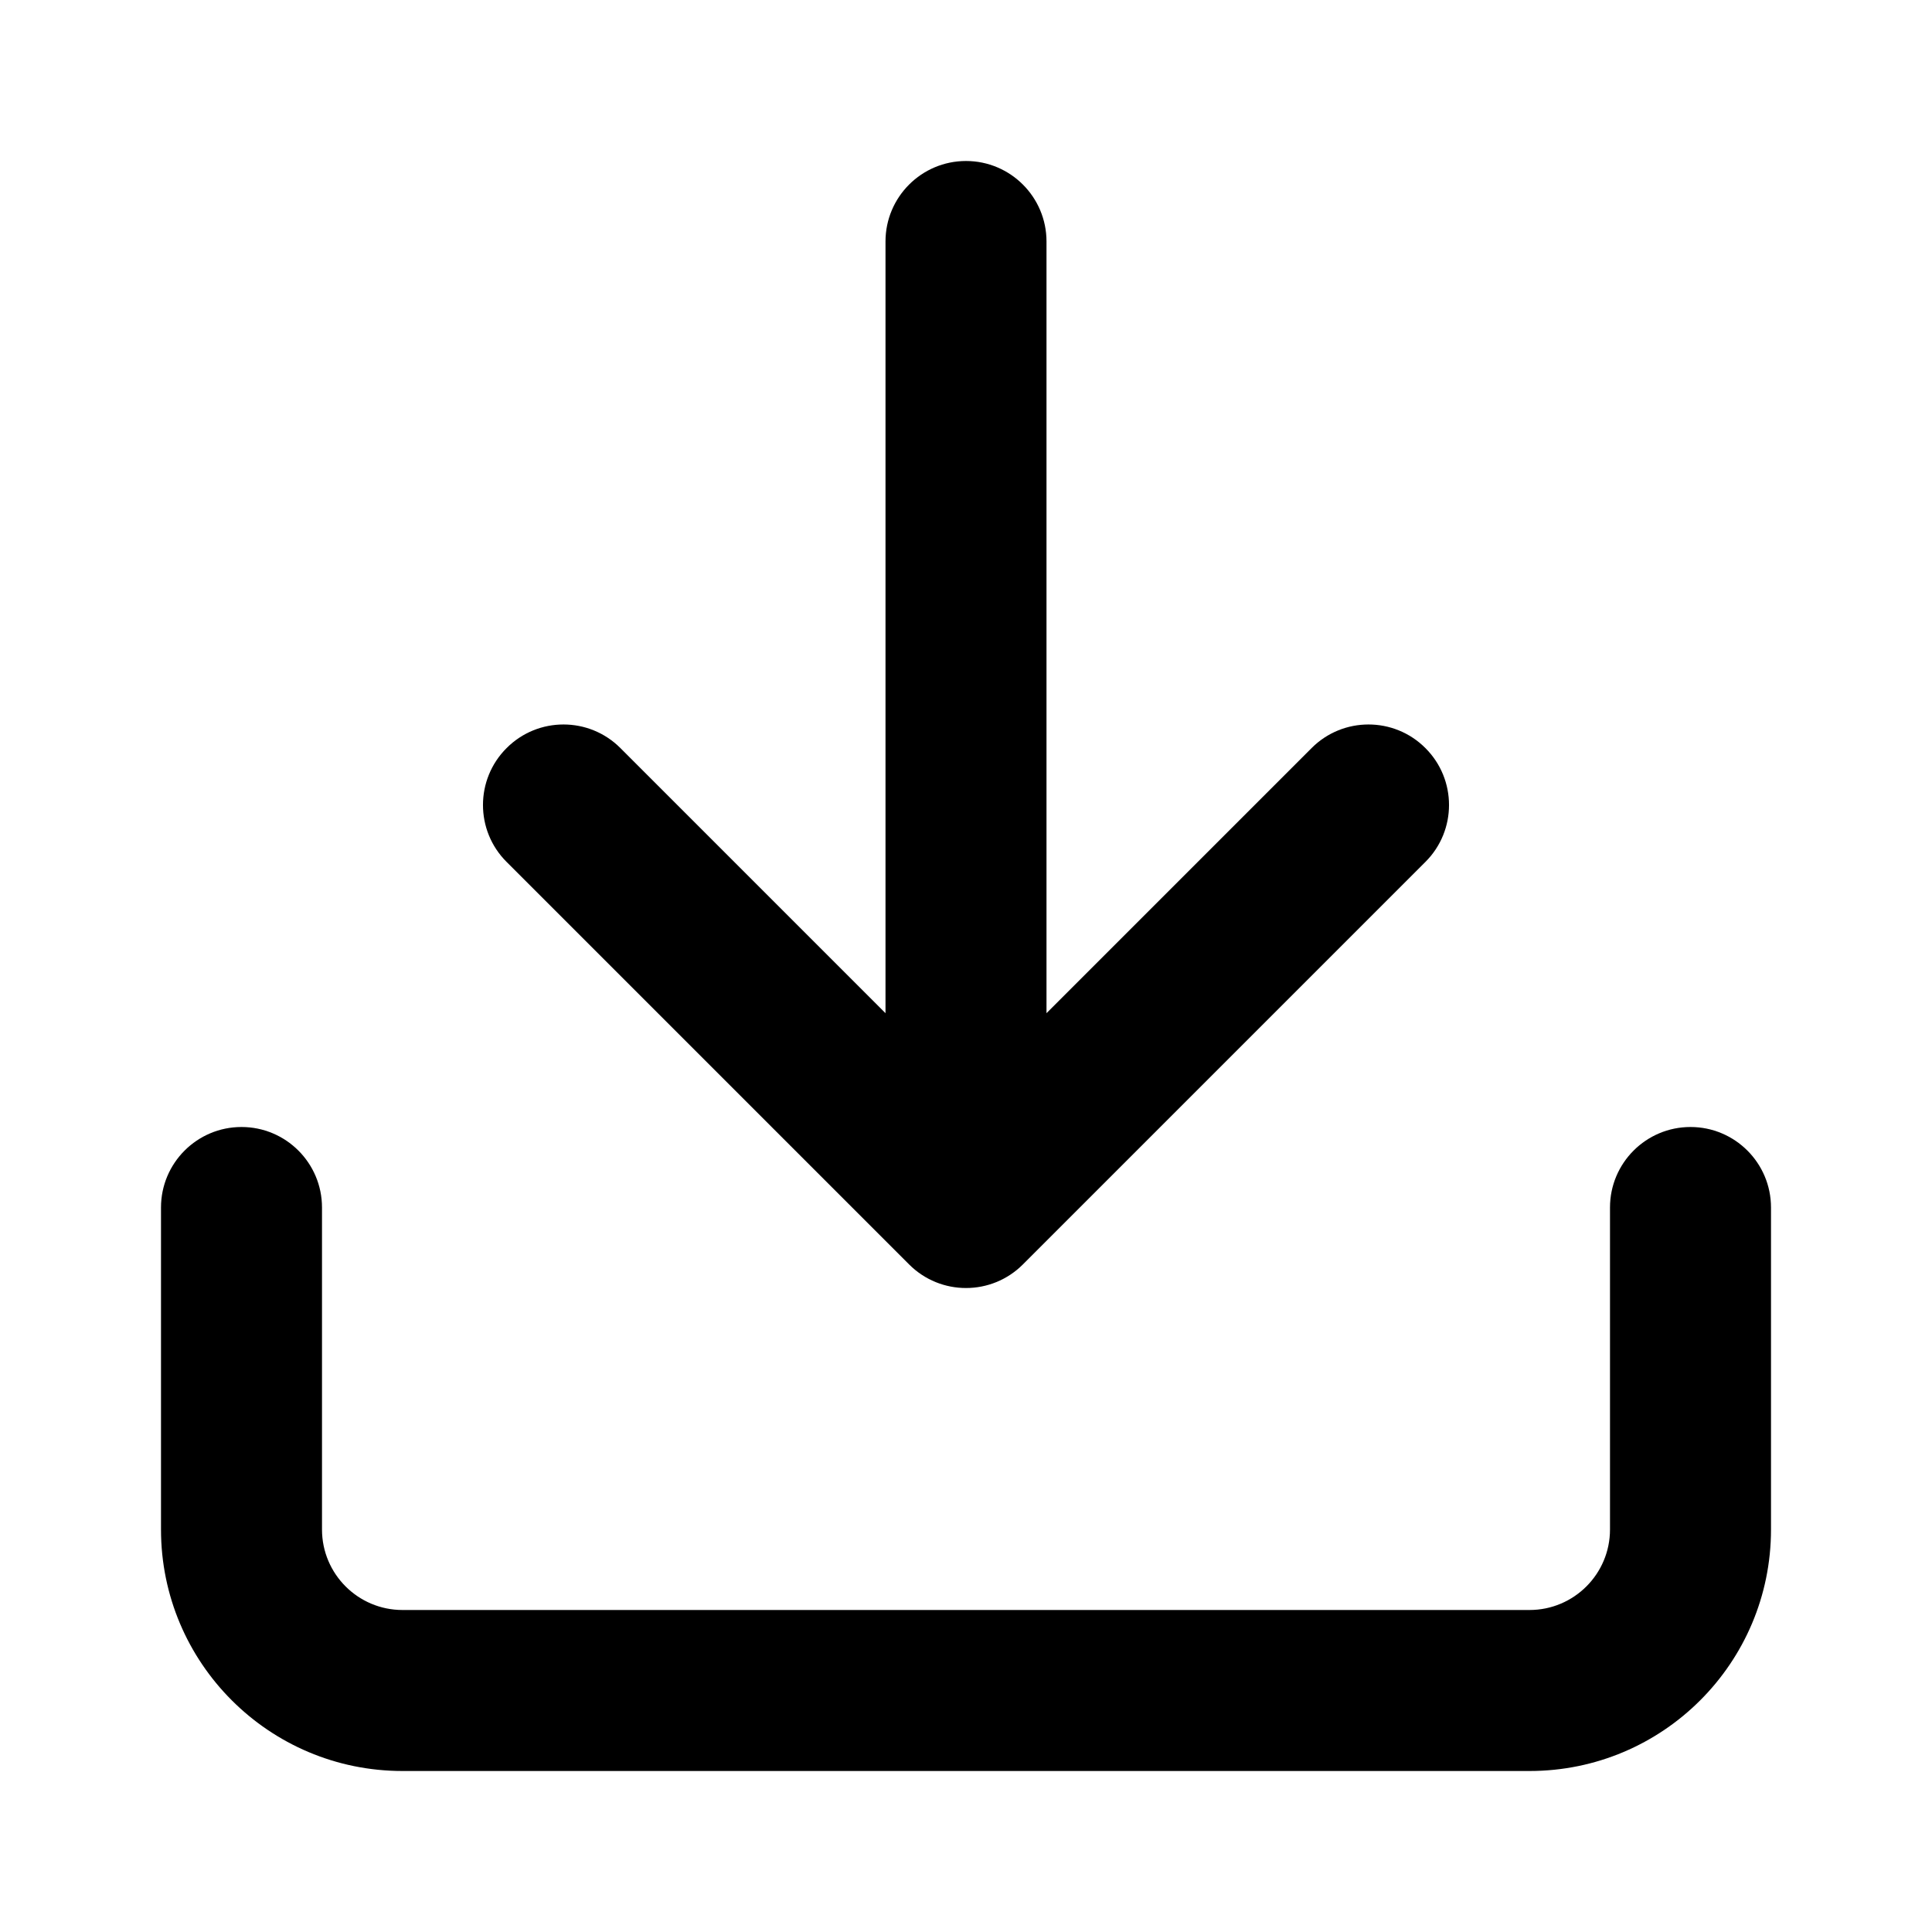
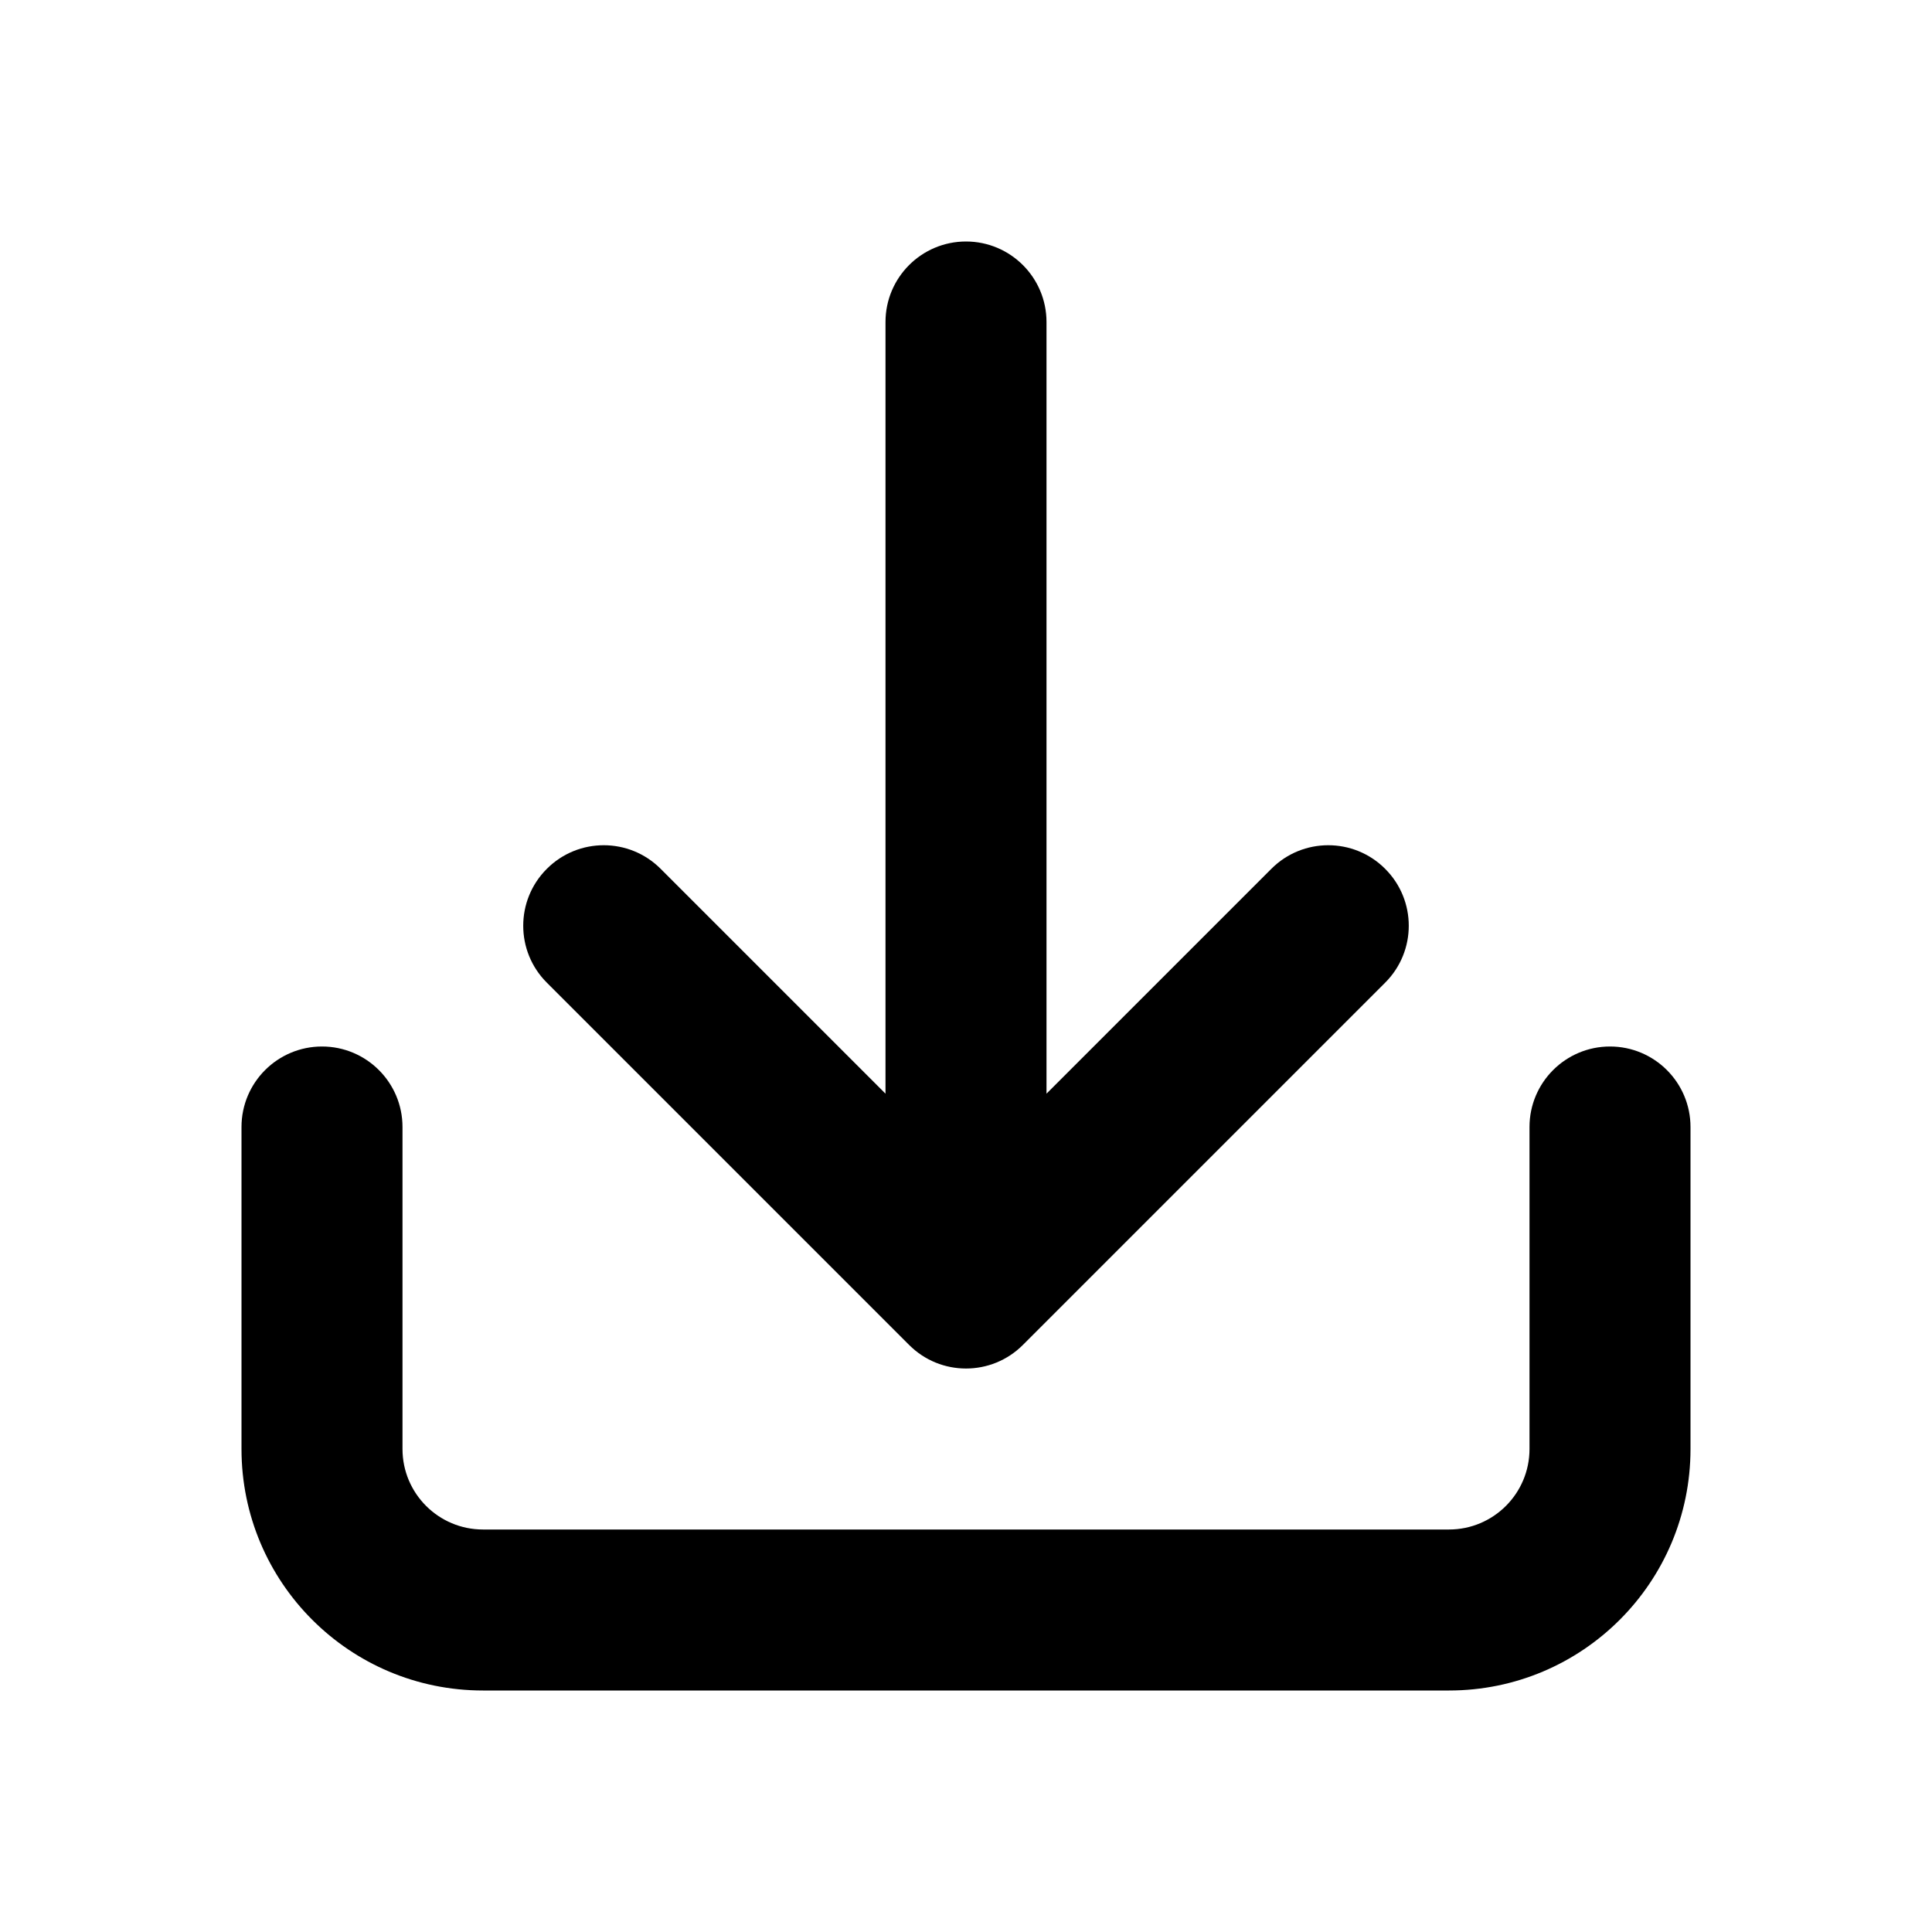
<svg xmlns="http://www.w3.org/2000/svg" viewBox="0 0 24 24" width="24" height="24">
-   <path fill="currentColor" d="M3 14C3.552 14 4 14.448 4 15V19C4 19.552 4.448 20 5 20H19C19.552 20 20 19.552 20 19V15C20 14.448 20.448 14 21 14C21.552 14 22 14.448 22 15V19C22 20.657 20.657 22 19 22H5C3.343 22 2 20.657 2 19V15C2 14.448 2.448 14 3 14ZM12 2C12.552 2 13 2.448 13 3V12.586L16.293 9.293C16.683 8.902 17.317 8.902 17.707 9.293C18.098 9.683 18.098 10.317 17.707 10.707L12.707 15.707C12.317 16.098 11.683 16.098 11.293 15.707L6.293 10.707C5.902 10.317 5.902 9.683 6.293 9.293C6.683 8.902 7.317 8.902 7.707 9.293L11 12.586V3C11 2.448 11.448 2 12 2Z" />
+   <path fill="currentColor" d="M4 13C4.552 13 5 13.448 5 14V18C5 18.552 5.448 19 6 19H18C18.552 19 19 18.552 19 18V14C19 13.448 19.448 13 20 13C20.552 13 21 13.448 21 14V18C21 19.657 19.657 21 18 21H6C4.343 21 3 19.657 3 18V14C3 13.448 3.448 13 4 13ZM12 3C12.552 3 13 3.448 13 4V13.586L15.793 10.793C16.183 10.402 16.817 10.402 17.207 10.793C17.598 11.183 17.598 11.817 17.207 12.207L12.707 16.707C12.317 17.098 11.683 17.098 11.293 16.707L6.793 12.207C6.402 11.817 6.402 11.183 6.793 10.793C7.183 10.402 7.817 10.402 8.207 10.793L11 13.586V4C11 3.448 11.448 3 12 3Z" />
</svg>
